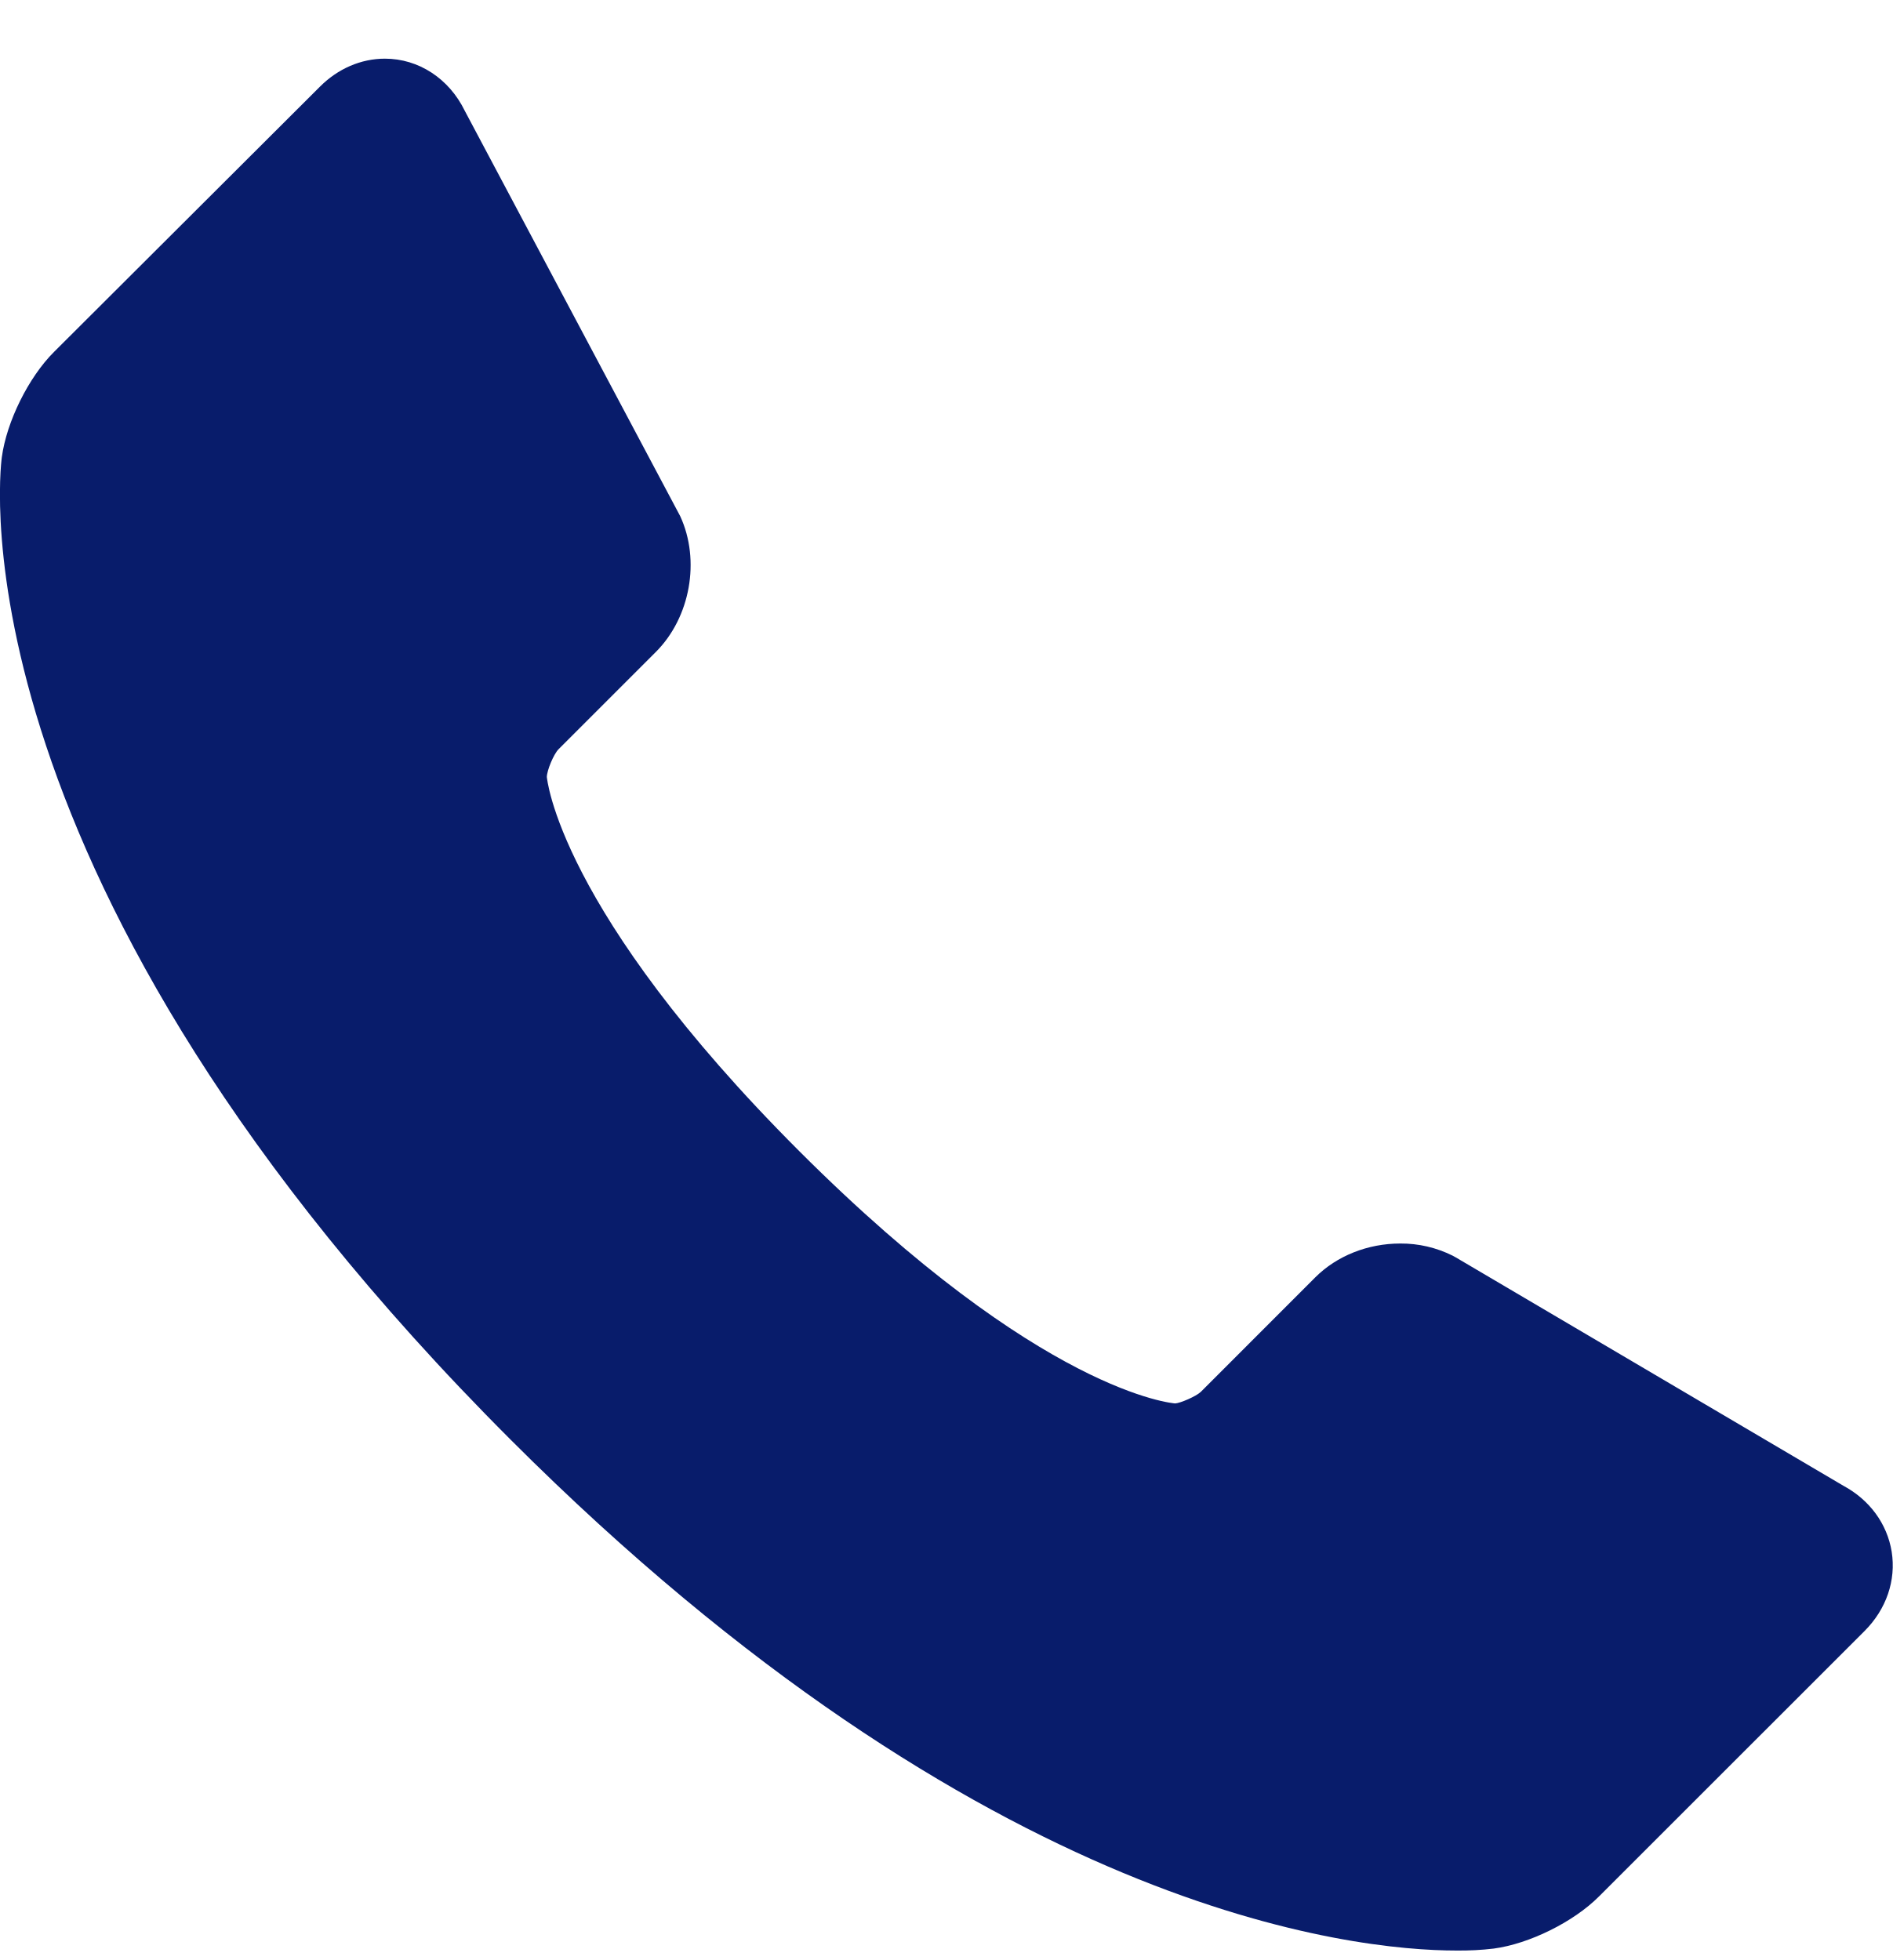
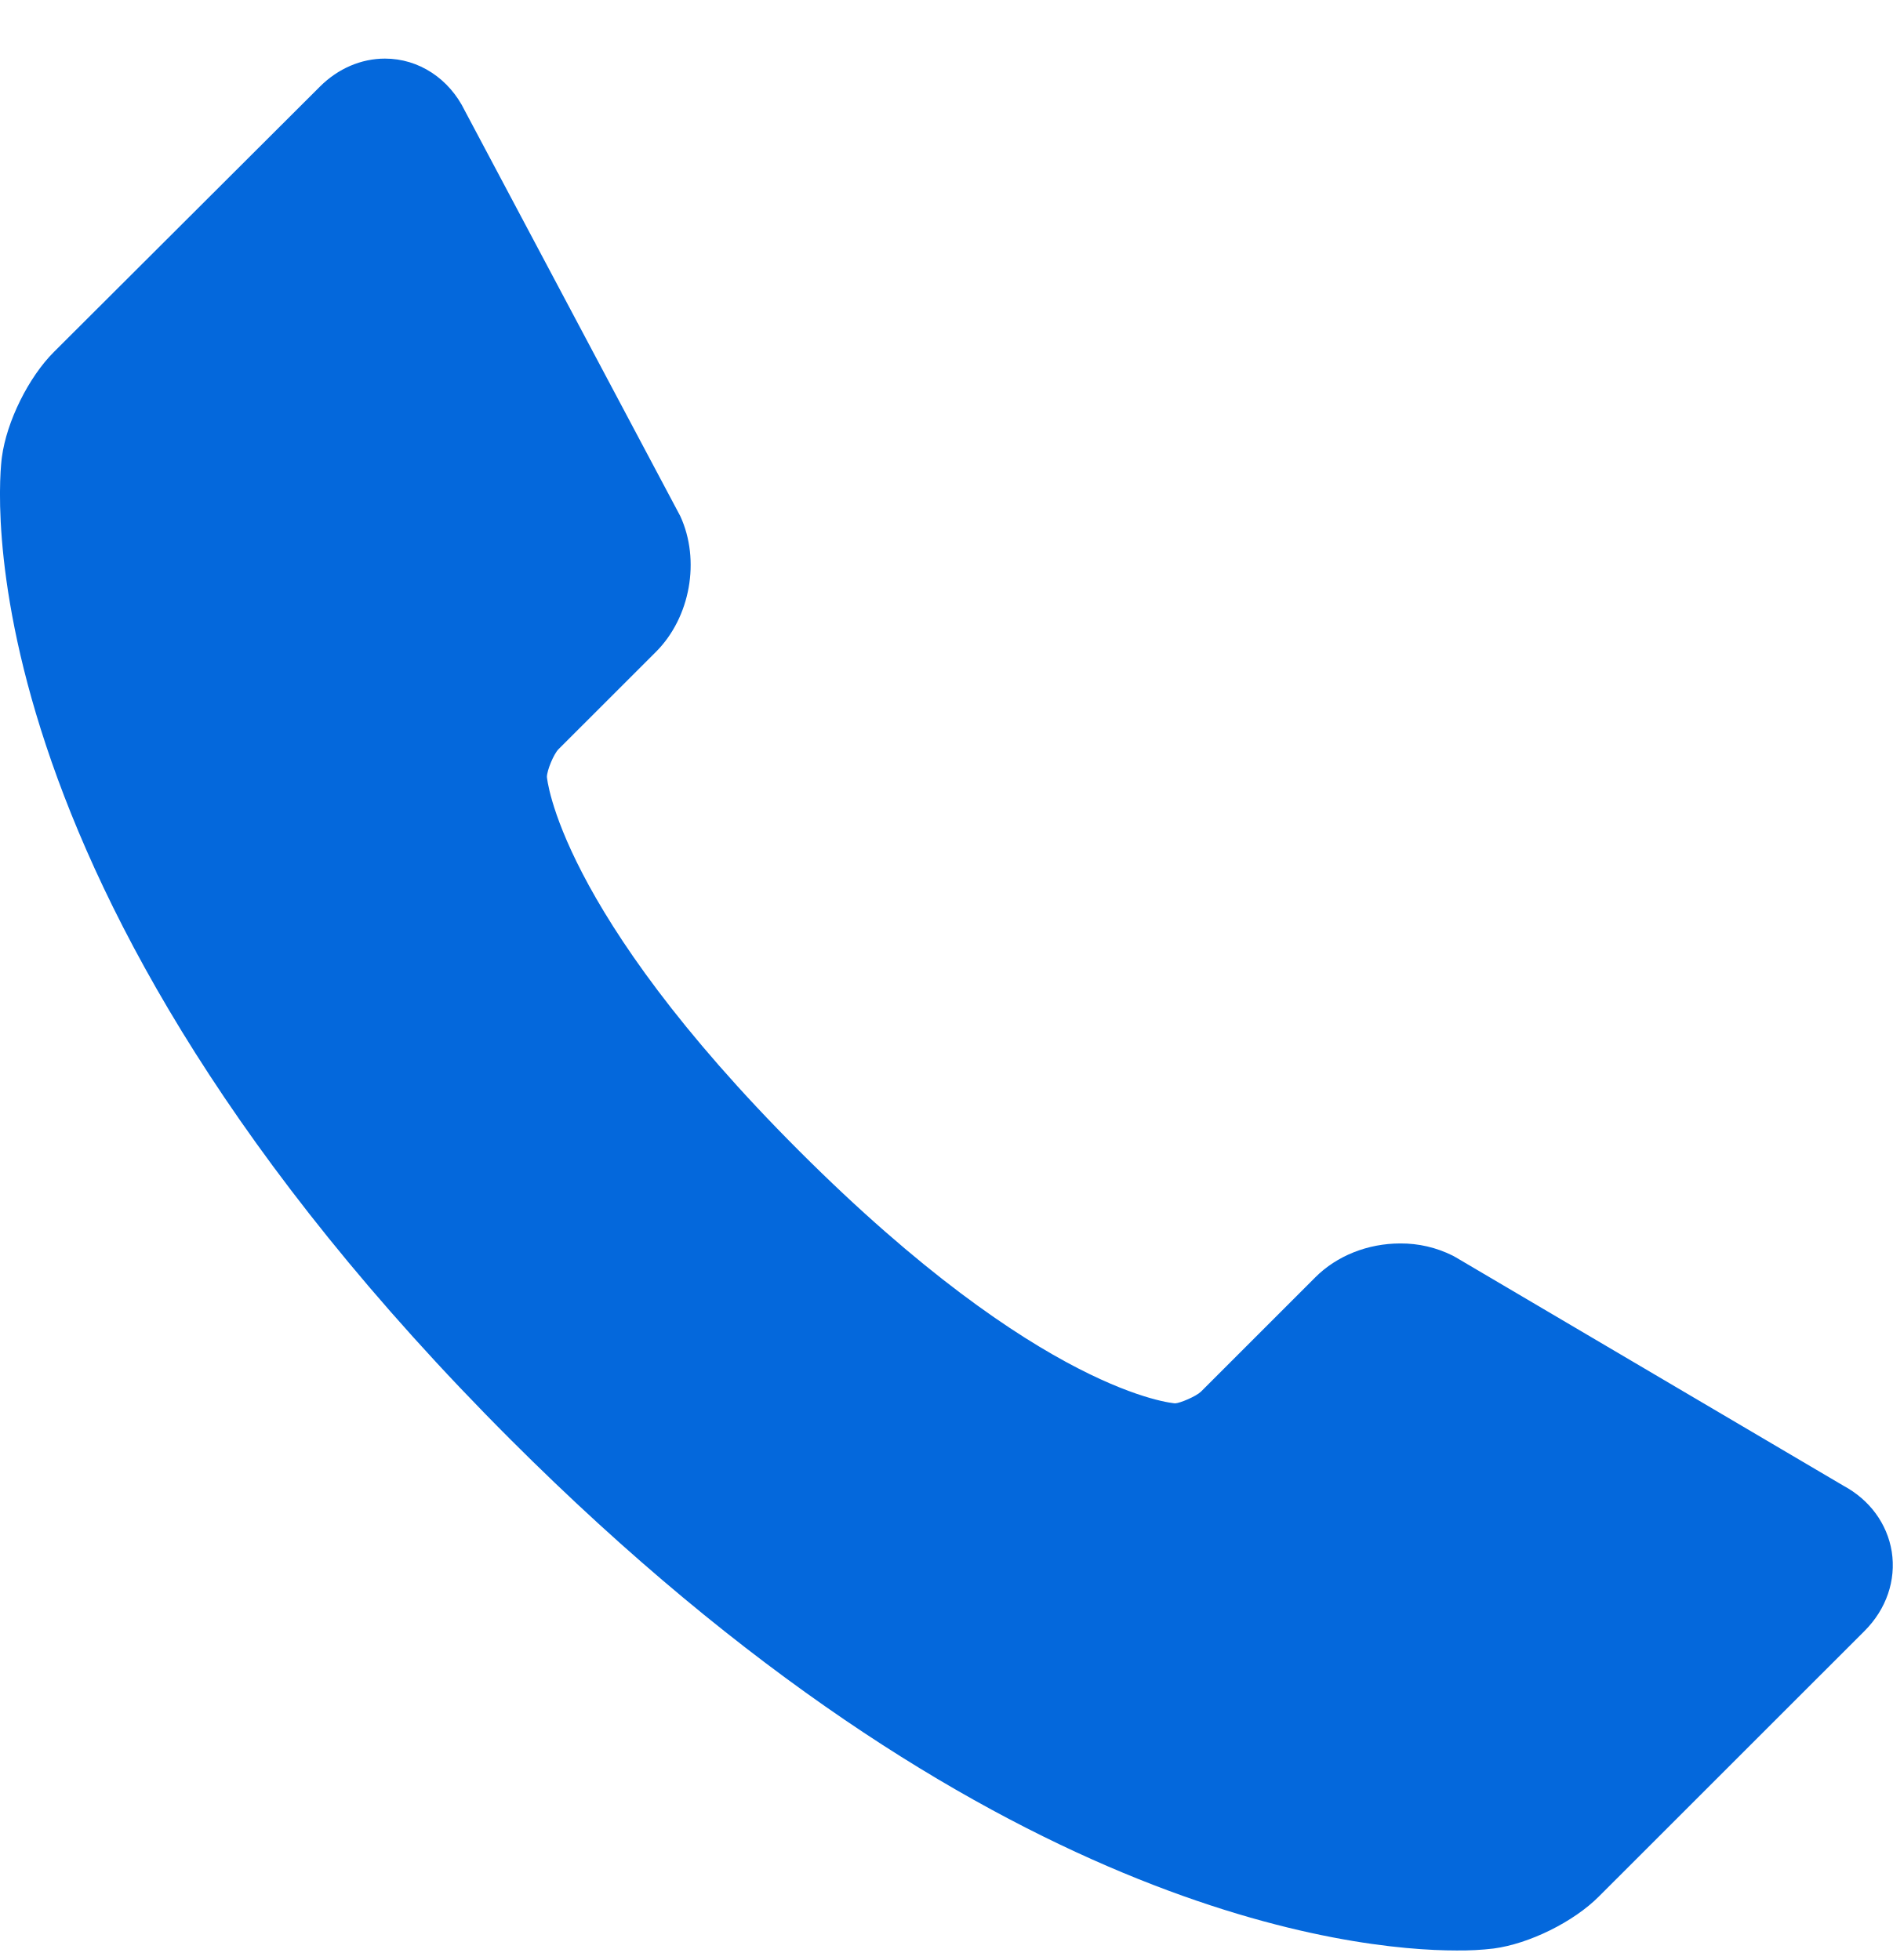
<svg xmlns="http://www.w3.org/2000/svg" width="28" height="29" viewBox="0 0 28 29" fill="none">
-   <path d="M27.983 22.959C27.916 22.546 27.657 22.193 27.27 21.984L21.536 18.605L21.489 18.579C21.248 18.459 20.983 18.397 20.714 18.399C20.233 18.399 19.775 18.581 19.456 18.9L17.764 20.593C17.692 20.662 17.456 20.762 17.384 20.765C17.364 20.764 15.415 20.623 11.825 17.034C8.243 13.452 8.091 11.496 8.089 11.496C8.091 11.396 8.19 11.161 8.26 11.088L9.703 9.645C10.211 9.136 10.364 8.291 10.062 7.637L6.875 1.639C6.643 1.163 6.193 0.868 5.694 0.868C5.341 0.868 5 1.015 4.734 1.281L0.8 5.206C0.423 5.581 0.098 6.237 0.027 6.765C-0.007 7.017 -0.705 13.042 7.555 21.303C14.567 28.315 20.035 28.86 21.545 28.86C21.729 28.862 21.913 28.853 22.096 28.831C22.622 28.761 23.277 28.437 23.652 28.061L27.583 24.131C27.904 23.809 28.05 23.383 27.983 22.959Z" fill="#081C6B" />
+   <path d="M27.984 22.958C27.917 22.545 27.658 22.192 27.27 21.983L21.536 18.604L21.489 18.578C21.249 18.458 20.983 18.396 20.714 18.398C20.234 18.398 19.775 18.58 19.457 18.899L17.764 20.592C17.692 20.661 17.456 20.761 17.384 20.764C17.365 20.763 15.415 20.622 11.826 17.033C8.243 13.451 8.091 11.495 8.09 11.495C8.092 11.395 8.19 11.16 8.26 11.087L9.704 9.644C10.212 9.135 10.364 8.29 10.063 7.636L6.876 1.638C6.644 1.162 6.194 0.867 5.695 0.867C5.342 0.867 5.001 1.014 4.734 1.28L0.8 5.205C0.423 5.58 0.098 6.236 0.028 6.764C-0.007 7.016 -0.705 13.041 7.555 21.302C14.568 28.314 20.036 28.859 21.546 28.859C21.73 28.861 21.913 28.852 22.096 28.83C22.622 28.76 23.278 28.436 23.652 28.06L27.583 24.13C27.904 23.808 28.05 23.382 27.984 22.958Z" fill="#0468DC" />
</svg>
